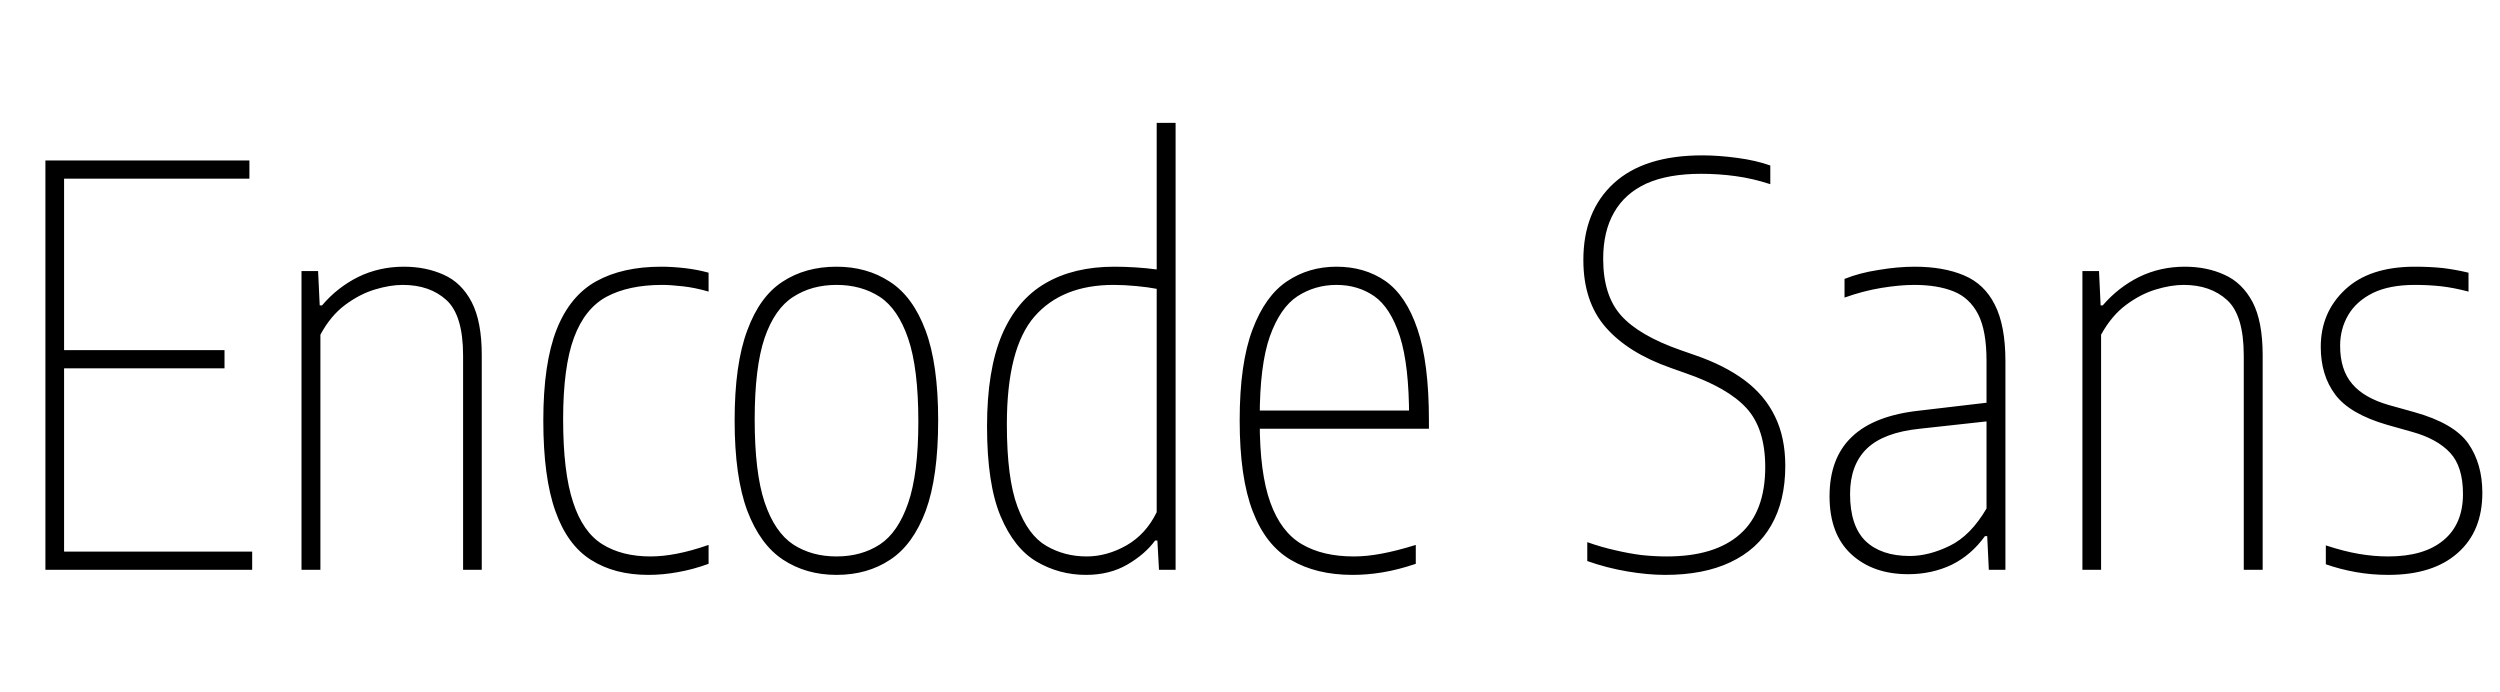
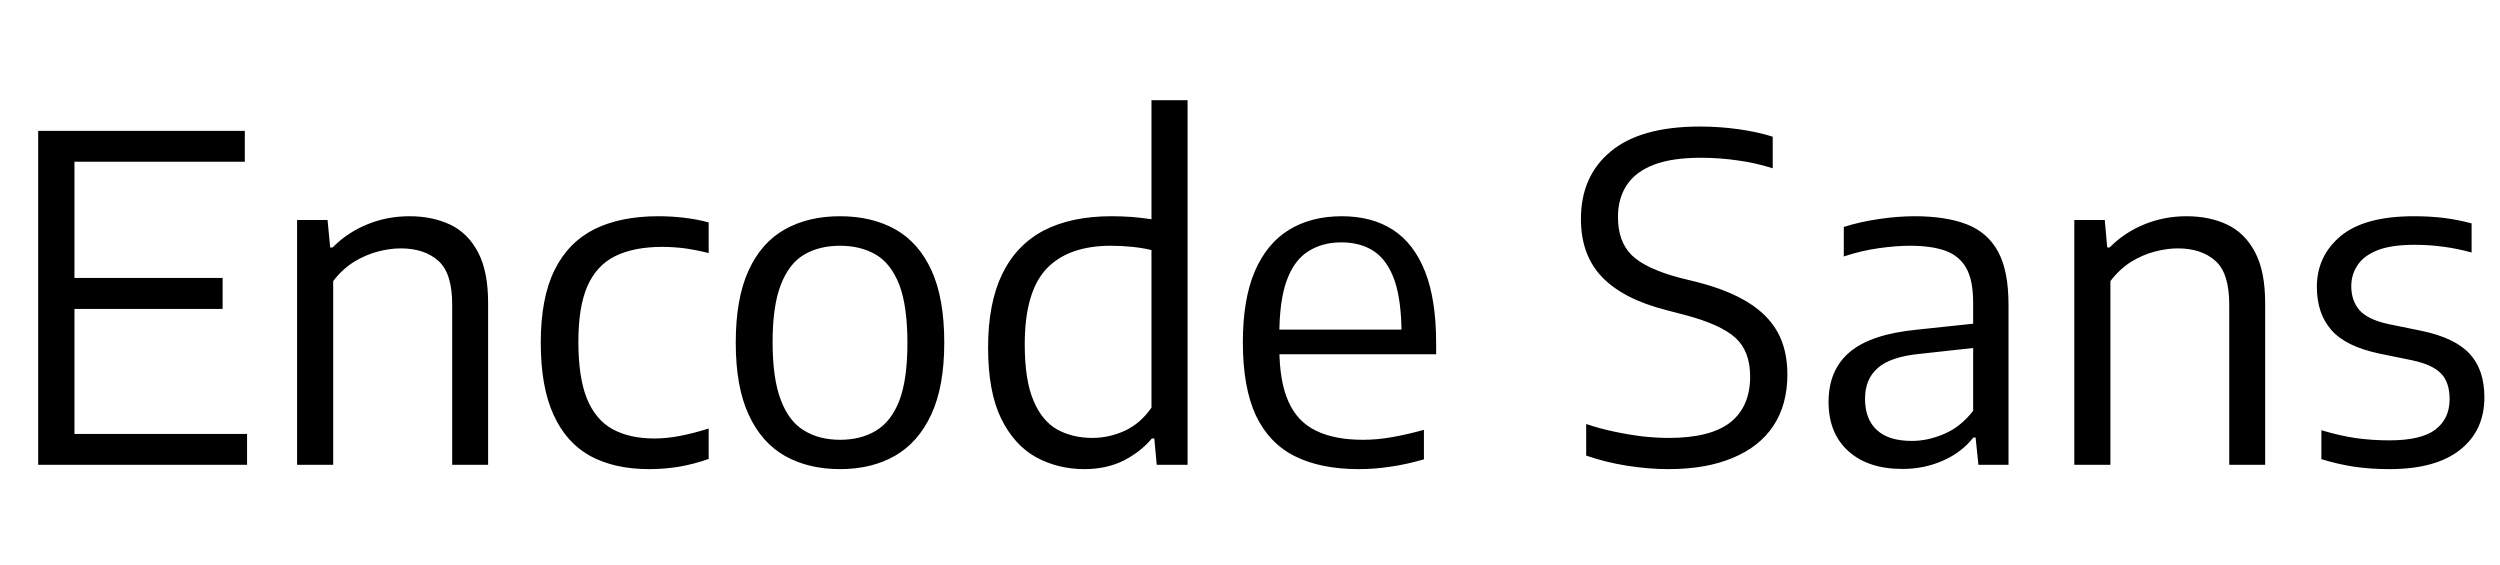
- <svg xmlns="http://www.w3.org/2000/svg" width="108.456" height="30">
-   <path fill="black" d="M10.94 24.72L1.97 24.72L1.97 6.96L10.82 6.96L10.82 7.75L2.78 7.75L2.78 23.93L10.94 23.93L10.94 24.72ZM9.74 15.98L2.69 15.98L2.69 15.19L9.74 15.19L9.74 15.98ZM13.90 24.72L13.08 24.72L13.08 11.76L13.80 11.76L13.87 13.25L13.97 13.25Q14.64 12.46 15.55 12.01Q16.46 11.57 17.52 11.57L17.52 11.57Q18.48 11.57 19.25 11.92Q20.02 12.26 20.46 13.10Q20.90 13.94 20.90 15.41L20.90 15.41L20.90 24.72L20.09 24.72L20.09 15.43Q20.09 13.68 19.37 13.02Q18.65 12.36 17.47 12.36L17.47 12.36Q16.92 12.36 16.26 12.56Q15.60 12.76 14.97 13.23Q14.34 13.70 13.90 14.52L13.90 14.52L13.90 24.72ZM28.13 24.94L28.13 24.94Q26.66 24.94 25.64 24.29Q24.62 23.65 24.10 22.19Q23.57 20.72 23.57 18.24L23.57 18.24Q23.57 15.76 24.15 14.29Q24.73 12.83 25.87 12.20Q27.01 11.57 28.68 11.57L28.68 11.57Q29.15 11.57 29.69 11.63Q30.23 11.69 30.74 11.83L30.74 11.83L30.74 12.65Q30.16 12.48 29.62 12.42Q29.08 12.36 28.73 12.36L28.73 12.36Q27.28 12.36 26.32 12.87Q25.37 13.38 24.90 14.65Q24.43 15.92 24.43 18.19L24.43 18.19Q24.43 20.48 24.86 21.78Q25.28 23.08 26.13 23.61Q26.98 24.14 28.22 24.14L28.22 24.14Q28.75 24.14 29.37 24.02Q29.99 23.90 30.74 23.64L30.74 23.64L30.74 24.46Q30.05 24.71 29.41 24.82Q28.76 24.94 28.13 24.94ZM36.29 24.94L36.29 24.94Q34.97 24.94 33.97 24.28Q32.98 23.63 32.42 22.16Q31.87 20.69 31.87 18.24L31.87 18.24Q31.87 15.79 32.42 14.33Q32.96 12.86 33.95 12.22Q34.94 11.57 36.29 11.57L36.29 11.57Q37.61 11.57 38.60 12.22Q39.60 12.86 40.15 14.33Q40.70 15.79 40.70 18.24L40.70 18.24Q40.70 20.69 40.16 22.16Q39.61 23.63 38.62 24.28Q37.63 24.94 36.29 24.94ZM36.29 24.14L36.29 24.14Q37.37 24.14 38.17 23.62Q38.96 23.10 39.40 21.82Q39.84 20.54 39.84 18.29L39.84 18.29Q39.84 15.98 39.40 14.69Q38.96 13.40 38.17 12.88Q37.37 12.36 36.29 12.36L36.29 12.36Q35.21 12.36 34.41 12.88Q33.61 13.39 33.17 14.66Q32.74 15.94 32.74 18.19L32.74 18.19Q32.74 20.50 33.17 21.79Q33.61 23.09 34.41 23.62Q35.21 24.14 36.29 24.14ZM47.11 24.94L47.11 24.94Q45.96 24.94 44.98 24.37Q44.00 23.80 43.41 22.40Q42.82 21 42.82 18.50L42.82 18.50Q42.82 16.07 43.46 14.54Q44.11 13.01 45.35 12.29Q46.58 11.57 48.34 11.57L48.34 11.57Q48.77 11.57 49.26 11.60Q49.75 11.63 50.18 11.69L50.18 11.69L50.18 5.33L51 5.33L51 24.72L50.28 24.72L50.21 23.45L50.11 23.45Q49.68 24.04 48.91 24.49Q48.14 24.94 47.11 24.94ZM47.14 24.14L47.14 24.14Q48.02 24.14 48.87 23.66Q49.72 23.17 50.18 22.22L50.18 22.22L50.18 12.53Q49.82 12.46 49.30 12.41Q48.77 12.36 48.31 12.36L48.31 12.36Q46.08 12.36 44.88 13.73Q43.68 15.11 43.68 18.41L43.68 18.41Q43.68 20.75 44.14 21.98Q44.60 23.22 45.39 23.68Q46.18 24.14 47.14 24.14ZM58.68 24.94L58.68 24.94Q57.10 24.94 56.00 24.29Q54.91 23.65 54.35 22.19Q53.78 20.72 53.78 18.24L53.78 18.24Q53.78 15.76 54.34 14.29Q54.89 12.83 55.84 12.20Q56.78 11.57 57.98 11.57L57.98 11.57Q59.20 11.57 60.10 12.19Q61.00 12.82 61.49 14.27Q61.99 15.73 61.99 18.24L61.99 18.24L61.99 18.60L54.31 18.60L54.31 17.81L61.32 17.81L61.13 18.10Q61.13 15.84 60.73 14.59Q60.32 13.34 59.62 12.85Q58.91 12.36 57.98 12.36L57.98 12.36Q57.05 12.36 56.29 12.85Q55.54 13.34 55.09 14.59Q54.65 15.84 54.65 18.10L54.65 18.10L54.65 18.31Q54.65 20.53 55.11 21.80Q55.57 23.08 56.48 23.61Q57.38 24.14 58.73 24.14L58.73 24.14Q59.29 24.14 59.93 24.02Q60.58 23.90 61.42 23.64L61.42 23.64L61.42 24.46Q60.65 24.72 59.98 24.83Q59.32 24.94 58.68 24.94ZM72.24 24.94L72.24 24.94Q71.48 24.94 70.60 24.79Q69.71 24.64 68.86 24.34L68.86 24.34L68.86 23.52Q69.48 23.74 70.07 23.87Q70.66 24.01 71.21 24.08Q71.77 24.14 72.31 24.14L72.31 24.14Q74.40 24.14 75.49 23.17Q76.58 22.20 76.58 20.26L76.58 20.26Q76.58 18.60 75.77 17.71Q74.96 16.82 73.10 16.18L73.10 16.18L72.48 15.96Q70.63 15.31 69.66 14.20Q68.69 13.09 68.69 11.28L68.69 11.28Q68.69 9.16 70.01 7.95Q71.33 6.74 73.85 6.74L73.85 6.74Q74.56 6.74 75.37 6.85Q76.19 6.96 76.80 7.18L76.80 7.18L76.80 7.99Q76.03 7.74 75.29 7.64Q74.56 7.54 73.80 7.54L73.80 7.54Q72.37 7.54 71.43 7.96Q70.49 8.39 70.02 9.22Q69.55 10.04 69.55 11.23L69.55 11.23Q69.55 12.82 70.33 13.69Q71.11 14.56 72.91 15.19L72.91 15.19L73.54 15.41Q74.82 15.85 75.69 16.50Q76.56 17.15 77.00 18.06Q77.45 18.97 77.45 20.21L77.45 20.21Q77.45 21.73 76.84 22.79Q76.24 23.84 75.07 24.39Q73.91 24.94 72.24 24.94ZM82.78 24.91L82.78 24.91Q81.26 24.91 80.32 24.05Q79.37 23.18 79.37 21.53L79.37 21.53Q79.37 19.87 80.34 18.95Q81.31 18.02 83.30 17.81L83.30 17.81L86.62 17.42L86.74 18.22L83.28 18.60Q81.72 18.76 80.99 19.46Q80.26 20.17 80.26 21.43L80.26 21.43Q80.26 22.81 80.93 23.47Q81.61 24.12 82.85 24.12L82.85 24.12Q83.68 24.12 84.58 23.68Q85.49 23.24 86.18 22.06L86.18 22.06L86.18 15.65Q86.18 14.35 85.82 13.64Q85.45 12.92 84.75 12.64Q84.05 12.36 83.04 12.36L83.04 12.36Q82.42 12.36 81.62 12.49Q80.83 12.62 80.02 12.91L80.02 12.91L80.02 12.10Q80.66 11.84 81.50 11.71Q82.34 11.57 83.06 11.57L83.06 11.57Q84.32 11.57 85.21 11.95Q86.09 12.32 86.54 13.22Q87 14.12 87 15.67L87 15.67L87 24.72L86.28 24.72L86.21 23.26L86.11 23.26Q85.52 24.08 84.67 24.50Q83.81 24.91 82.78 24.91ZM91.15 24.72L90.34 24.72L90.34 11.76L91.06 11.76L91.13 13.25L91.22 13.25Q91.90 12.46 92.81 12.01Q93.72 11.57 94.78 11.57L94.78 11.57Q95.74 11.57 96.50 11.92Q97.27 12.26 97.72 13.10Q98.16 13.94 98.16 15.41L98.16 15.41L98.16 24.72L97.34 24.72L97.34 15.43Q97.34 13.68 96.62 13.02Q95.90 12.36 94.73 12.36L94.73 12.36Q94.18 12.36 93.52 12.56Q92.86 12.76 92.23 13.23Q91.60 13.70 91.15 14.52L91.15 14.52L91.15 24.72ZM103.61 24.94L103.61 24.94Q102.89 24.94 102.21 24.82Q101.53 24.70 100.90 24.48L100.90 24.48L100.90 23.66Q101.69 23.92 102.34 24.03Q102.98 24.14 103.61 24.14L103.61 24.14Q105.16 24.14 106.00 23.44Q106.85 22.74 106.85 21.43L106.85 21.43Q106.85 20.24 106.29 19.64Q105.73 19.04 104.66 18.74L104.66 18.74L103.56 18.43Q101.94 17.96 101.31 17.12Q100.68 16.28 100.68 15.05L100.68 15.05Q100.68 13.55 101.74 12.56Q102.80 11.57 104.76 11.57L104.76 11.57Q105.43 11.57 105.99 11.63Q106.55 11.70 107.09 11.83L107.09 11.83L107.09 12.65Q106.44 12.48 105.91 12.42Q105.37 12.36 104.76 12.36L104.76 12.36Q103.66 12.36 102.94 12.71Q102.22 13.07 101.87 13.67Q101.52 14.27 101.52 15.00L101.52 15.00Q101.52 16.04 102.04 16.65Q102.55 17.26 103.63 17.57L103.63 17.57L104.74 17.88Q106.46 18.36 107.08 19.24Q107.69 20.12 107.69 21.38L107.69 21.38Q107.69 23.05 106.62 23.99Q105.55 24.94 103.61 24.94Z" />
+ <svg xmlns="http://www.w3.org/2000/svg" width="132.96" height="30">
+   <path fill="black" d="M13.14 24.72L2.03 24.72L2.03 6.96L13.02 6.96L13.02 8.60L3.96 8.60L3.96 23.08L13.14 23.08L13.14 24.72ZM11.84 16.43L3.25 16.43L3.25 14.78L11.84 14.78L11.84 16.43ZM17.72 24.72L15.80 24.72L15.80 11.70L17.42 11.70L17.56 13.16L17.69 13.16Q18.48 12.36 19.54 11.93Q20.59 11.50 21.78 11.50L21.78 11.50Q23.00 11.50 23.95 11.95Q24.89 12.40 25.42 13.41Q25.96 14.42 25.96 16.12L25.96 16.12L25.96 24.72L24.05 24.72L24.05 16.20Q24.05 14.52 23.31 13.87Q22.57 13.21 21.31 13.21L21.31 13.21Q20.74 13.21 20.09 13.38Q19.44 13.55 18.82 13.93Q18.20 14.32 17.72 14.95L17.72 14.95L17.72 24.72ZM34.52 24.95L34.52 24.95Q32.68 24.95 31.39 24.25Q30.11 23.54 29.44 22.06Q28.76 20.58 28.76 18.22L28.76 18.22Q28.76 15.85 29.49 14.37Q30.22 12.89 31.61 12.19Q33 11.50 35.02 11.50L35.02 11.50Q35.70 11.50 36.38 11.58Q37.07 11.66 37.69 11.83L37.69 11.83L37.69 13.46Q37.06 13.30 36.44 13.21Q35.82 13.13 35.22 13.13L35.22 13.13Q33.72 13.13 32.72 13.62Q31.73 14.11 31.24 15.22Q30.76 16.32 30.76 18.17L30.76 18.17Q30.76 20.06 31.21 21.19Q31.67 22.32 32.57 22.82Q33.48 23.32 34.80 23.32L34.80 23.32Q35.44 23.32 36.13 23.19Q36.83 23.06 37.69 22.79L37.69 22.79L37.69 24.41Q36.92 24.68 36.13 24.82Q35.33 24.95 34.52 24.95ZM44.68 24.95L44.68 24.95Q43.00 24.95 41.75 24.25Q40.50 23.54 39.82 22.06Q39.13 20.58 39.13 18.22L39.13 18.22Q39.13 15.88 39.81 14.39Q40.49 12.90 41.74 12.20Q42.98 11.50 44.68 11.50L44.68 11.50Q46.37 11.50 47.62 12.20Q48.86 12.90 49.54 14.38Q50.22 15.86 50.22 18.22L50.22 18.22Q50.22 20.56 49.53 22.04Q48.84 23.53 47.60 24.24Q46.36 24.95 44.68 24.95ZM44.68 23.39L44.68 23.39Q45.78 23.39 46.58 22.91Q47.39 22.43 47.83 21.31Q48.26 20.18 48.26 18.25L48.26 18.25Q48.26 16.28 47.83 15.15Q47.39 14.02 46.58 13.54Q45.77 13.07 44.68 13.07L44.68 13.07Q43.57 13.07 42.77 13.54Q41.96 14.02 41.53 15.14Q41.09 16.26 41.09 18.19L41.09 18.19Q41.09 20.15 41.53 21.28Q41.96 22.42 42.77 22.90Q43.57 23.39 44.68 23.39ZM57.67 24.95L57.67 24.95Q56.26 24.95 55.09 24.31Q53.93 23.66 53.24 22.25Q52.55 20.83 52.55 18.48L52.55 18.48Q52.55 16.13 53.30 14.58Q54.05 13.03 55.51 12.26Q56.98 11.50 59.11 11.50L59.11 11.50Q59.66 11.50 60.22 11.54Q60.77 11.59 61.24 11.66L61.24 11.66L61.24 5.33L63.16 5.33L63.16 24.72L61.52 24.72L61.39 23.32L61.26 23.32Q60.68 24.02 59.77 24.49Q58.85 24.95 57.67 24.95ZM58.10 23.29L58.10 23.29Q58.98 23.29 59.82 22.91Q60.66 22.52 61.24 21.68L61.24 21.68L61.24 13.30Q60.80 13.19 60.23 13.13Q59.65 13.07 59.09 13.07L59.09 13.07Q56.82 13.07 55.66 14.29Q54.50 15.52 54.50 18.31L54.50 18.31Q54.50 20.23 54.97 21.32Q55.43 22.40 56.24 22.85Q57.05 23.29 58.10 23.29ZM72.26 24.95L72.26 24.95Q70.24 24.95 68.86 24.26Q67.49 23.57 66.79 22.09Q66.10 20.60 66.10 18.20L66.10 18.20Q66.10 15.91 66.74 14.42Q67.38 12.94 68.56 12.22Q69.74 11.50 71.36 11.50L71.36 11.50Q72.96 11.50 74.08 12.22Q75.20 12.95 75.79 14.44Q76.38 15.94 76.38 18.25L76.38 18.25L76.38 18.84L67.14 18.84L67.14 17.53L74.96 17.53L74.54 17.82Q74.54 16.00 74.17 14.92Q73.79 13.84 73.07 13.36Q72.36 12.89 71.34 12.89L71.34 12.89Q70.33 12.89 69.59 13.36Q68.84 13.82 68.44 14.90Q68.04 15.98 68.04 17.82L68.04 17.82L68.04 18.49Q68.04 20.29 68.53 21.37Q69.01 22.44 70.00 22.91Q70.98 23.39 72.49 23.39L72.49 23.39Q73.24 23.39 74.03 23.25Q74.83 23.11 75.73 22.86L75.73 22.86L75.73 24.43Q74.80 24.70 73.95 24.82Q73.10 24.95 72.26 24.95ZM88.74 24.95L88.74 24.95Q87.68 24.95 86.54 24.77Q85.39 24.59 84.36 24.23L84.36 24.23L84.36 22.55Q85.10 22.80 85.87 22.96Q86.63 23.12 87.36 23.21Q88.09 23.29 88.76 23.29L88.76 23.29Q90.97 23.29 92.03 22.46Q93.08 21.62 93.08 20.03L93.08 20.03Q93.08 18.67 92.29 17.96Q91.49 17.24 89.57 16.74L89.57 16.74L88.61 16.49Q86.34 15.91 85.21 14.74Q84.08 13.57 84.08 11.65L84.08 11.65Q84.08 9.36 85.67 8.05Q87.26 6.73 90.41 6.73L90.41 6.73Q91.44 6.73 92.45 6.87Q93.46 7.01 94.28 7.27L94.28 7.27L94.28 8.95Q93.37 8.66 92.41 8.53Q91.44 8.39 90.46 8.39L90.46 8.39Q88.93 8.39 87.96 8.76Q86.99 9.13 86.52 9.84Q86.05 10.55 86.05 11.54L86.05 11.54Q86.05 12.85 86.78 13.57Q87.52 14.29 89.32 14.77L89.32 14.77L90.29 15.01Q91.92 15.43 92.98 16.09Q94.03 16.74 94.55 17.68Q95.06 18.62 95.06 19.91L95.06 19.91Q95.06 21.52 94.32 22.64Q93.58 23.76 92.16 24.35Q90.74 24.95 88.74 24.95ZM101.18 24.94L101.18 24.94Q99.35 24.94 98.30 23.99Q97.25 23.04 97.25 21.38L97.25 21.38Q97.25 19.68 98.37 18.73Q99.49 17.77 101.98 17.53L101.98 17.53L105.47 17.16L105.65 18.43L102.10 18.82Q100.55 18.97 99.87 19.57Q99.19 20.16 99.19 21.20L99.19 21.20Q99.19 22.30 99.82 22.87Q100.44 23.45 101.68 23.45L101.68 23.45Q102.53 23.45 103.39 23.08Q104.26 22.72 104.94 21.85L104.94 21.85L104.94 16.10Q104.94 14.90 104.57 14.25Q104.20 13.60 103.45 13.33Q102.71 13.07 101.58 13.07L101.58 13.07Q100.85 13.07 99.92 13.20Q98.99 13.33 98.06 13.64L98.06 13.64L98.06 12.07Q98.90 11.80 99.92 11.65Q100.93 11.50 101.83 11.50L101.83 11.50Q103.49 11.50 104.60 11.93Q105.71 12.36 106.27 13.39Q106.82 14.41 106.82 16.19L106.82 16.19L106.82 24.72L105.22 24.72L105.07 23.27L104.95 23.27Q104.32 24.07 103.33 24.50Q102.34 24.94 101.18 24.94ZM112.24 24.72L110.32 24.72L110.32 11.70L111.94 11.70L112.07 13.16L112.20 13.16Q112.99 12.36 114.05 11.93Q115.10 11.50 116.29 11.50L116.29 11.50Q117.52 11.50 118.46 11.95Q119.40 12.40 119.93 13.41Q120.47 14.42 120.47 16.12L120.47 16.12L120.47 24.72L118.56 24.72L118.56 16.20Q118.56 14.52 117.82 13.87Q117.08 13.21 115.82 13.21L115.82 13.21Q115.25 13.21 114.60 13.38Q113.95 13.55 113.33 13.93Q112.72 14.32 112.24 14.95L112.24 14.95L112.24 24.72ZM127.07 24.95L127.07 24.95Q126.08 24.95 125.19 24.82Q124.30 24.68 123.46 24.42L123.46 24.42L123.46 22.88Q124.42 23.17 125.29 23.30Q126.17 23.42 127.07 23.42L127.07 23.42Q128.76 23.42 129.52 22.85Q130.28 22.27 130.28 21.23L130.28 21.23Q130.28 20.34 129.83 19.87Q129.37 19.39 128.28 19.16L128.28 19.16L126.52 18.80Q124.74 18.42 123.98 17.54Q123.22 16.66 123.22 15.26L123.22 15.26Q123.22 13.62 124.48 12.56Q125.75 11.50 128.38 11.50L128.38 11.50Q129.22 11.50 129.98 11.59Q130.74 11.69 131.45 11.88L131.45 11.88L131.45 13.43Q130.66 13.21 129.93 13.12Q129.20 13.02 128.41 13.02L128.41 13.02Q127.18 13.02 126.44 13.31Q125.70 13.61 125.38 14.11Q125.05 14.60 125.05 15.22L125.05 15.22Q125.05 15.98 125.48 16.49Q125.92 16.99 127.00 17.23L127.00 17.23L128.76 17.59Q130.56 17.96 131.35 18.82Q132.13 19.67 132.13 21.13L132.13 21.13Q132.13 22.90 130.84 23.92Q129.55 24.95 127.07 24.95Z" />
</svg>
